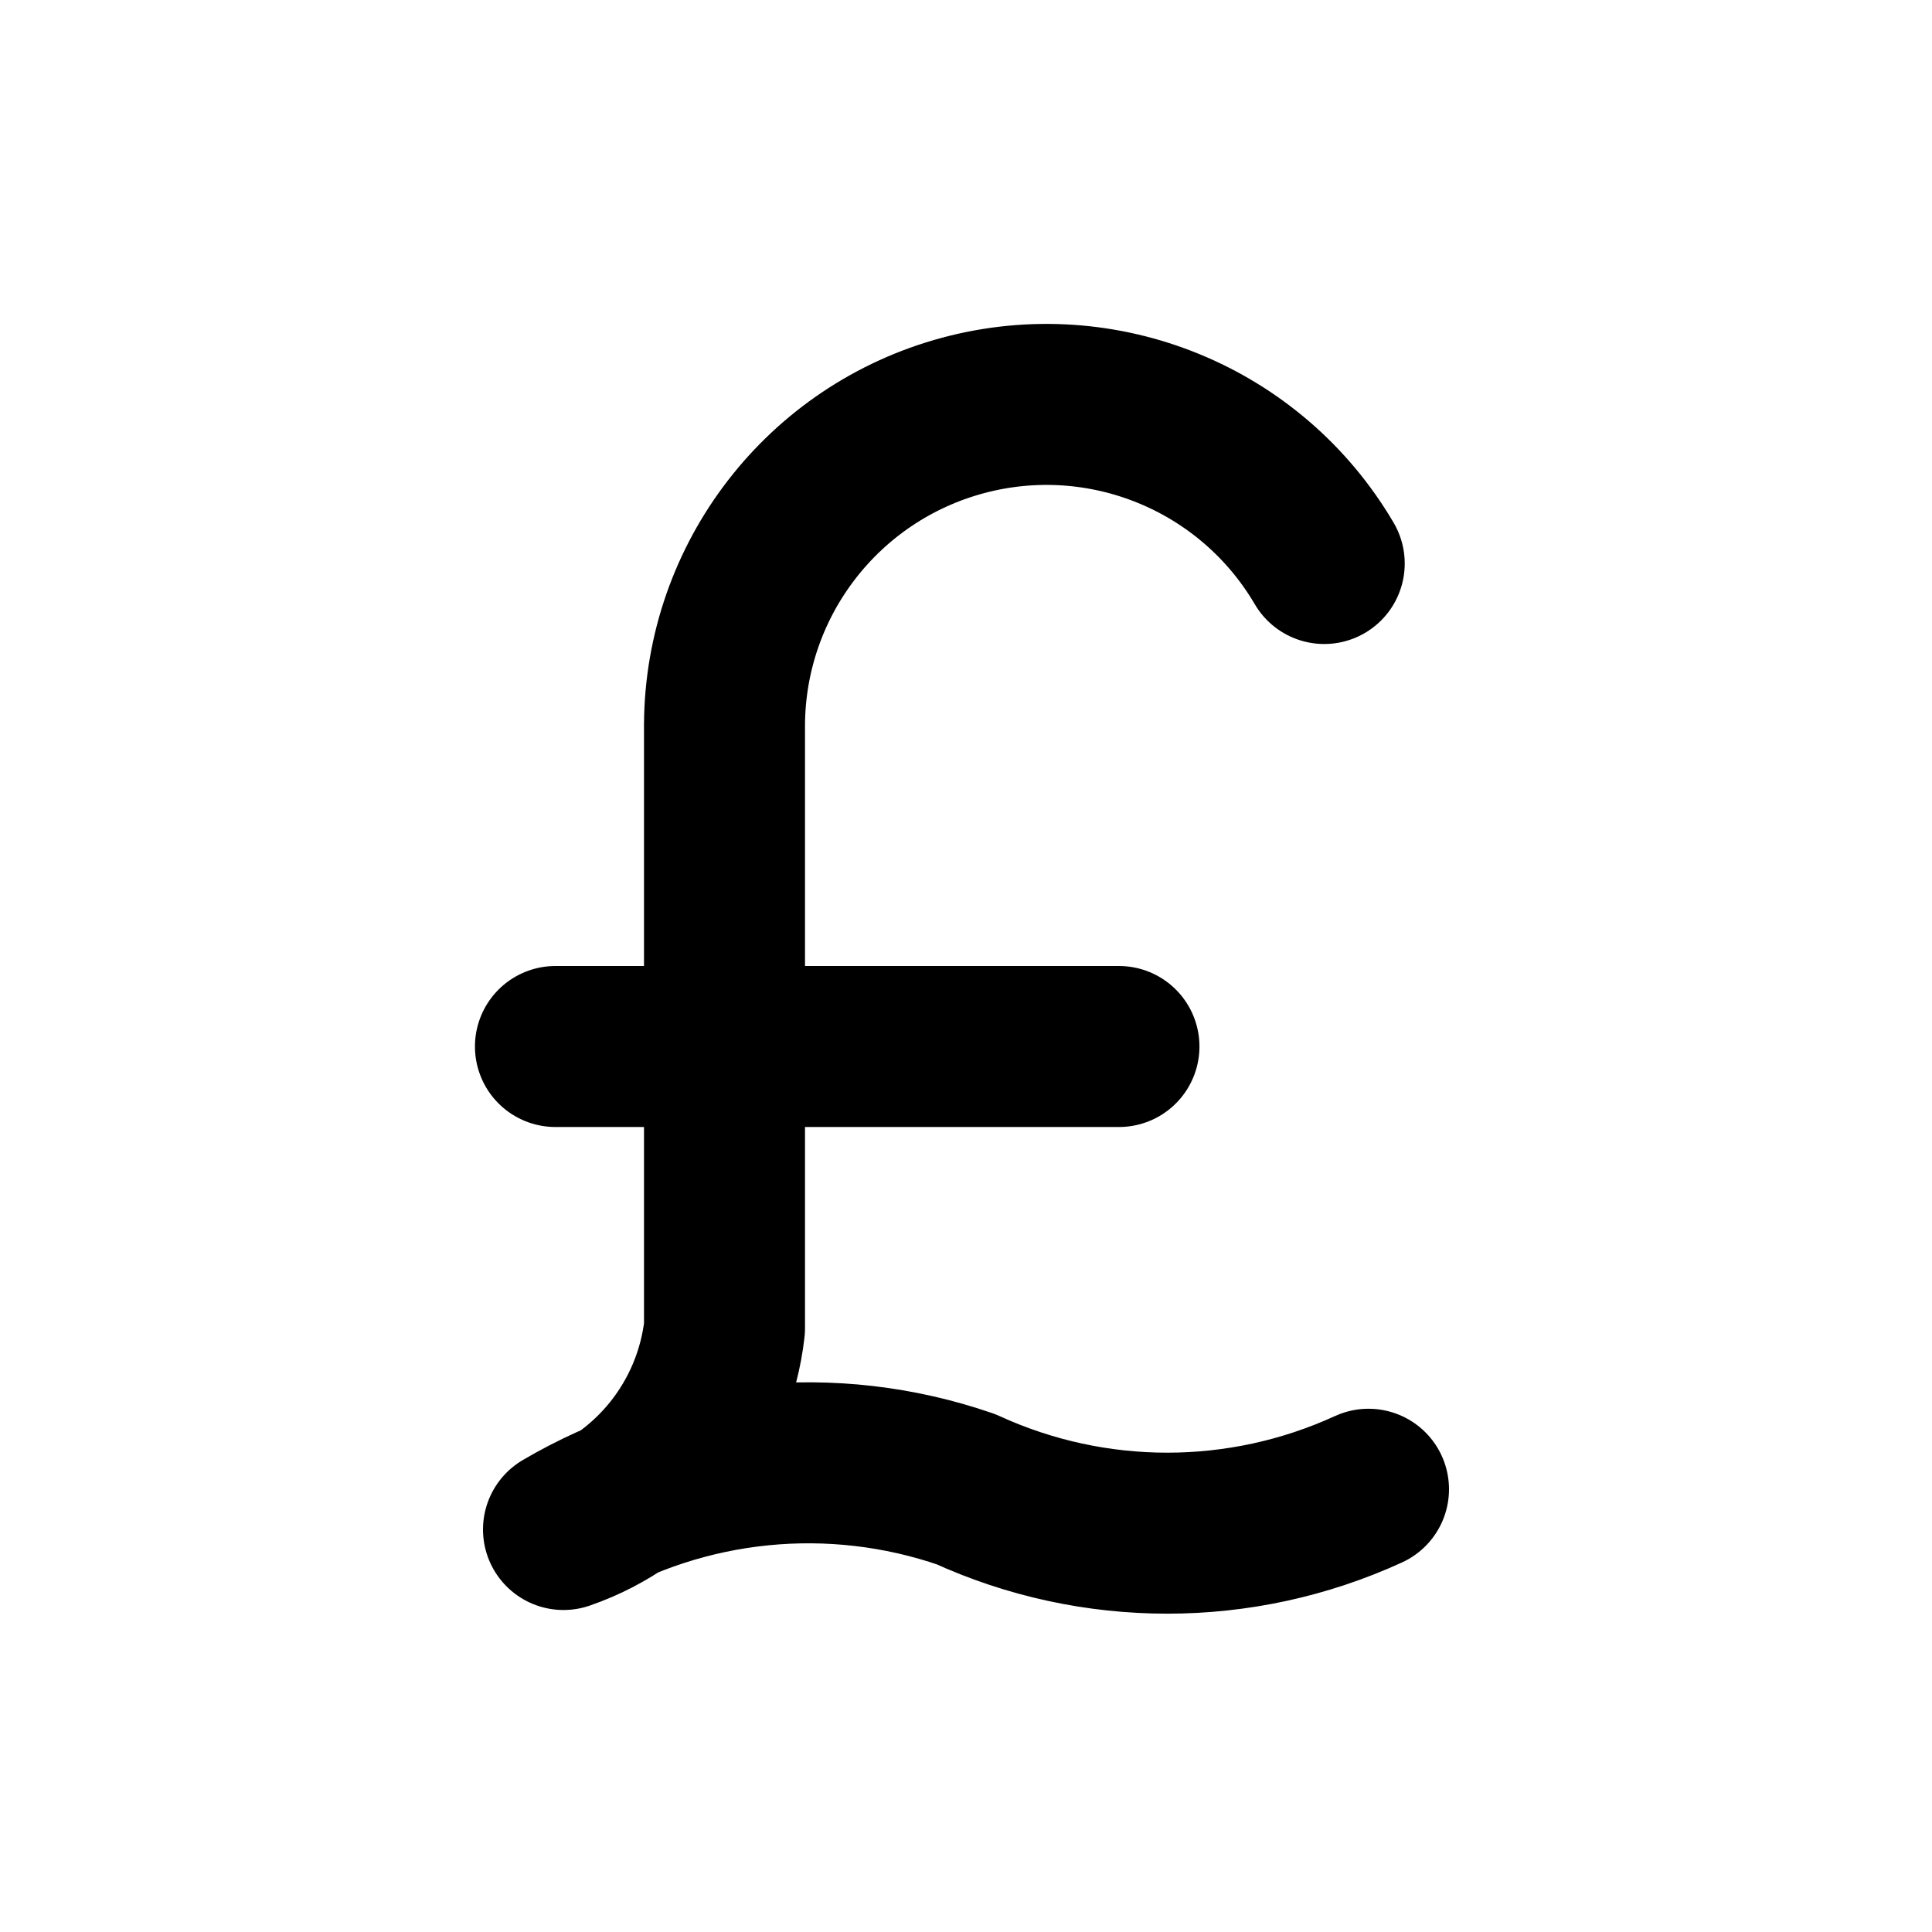
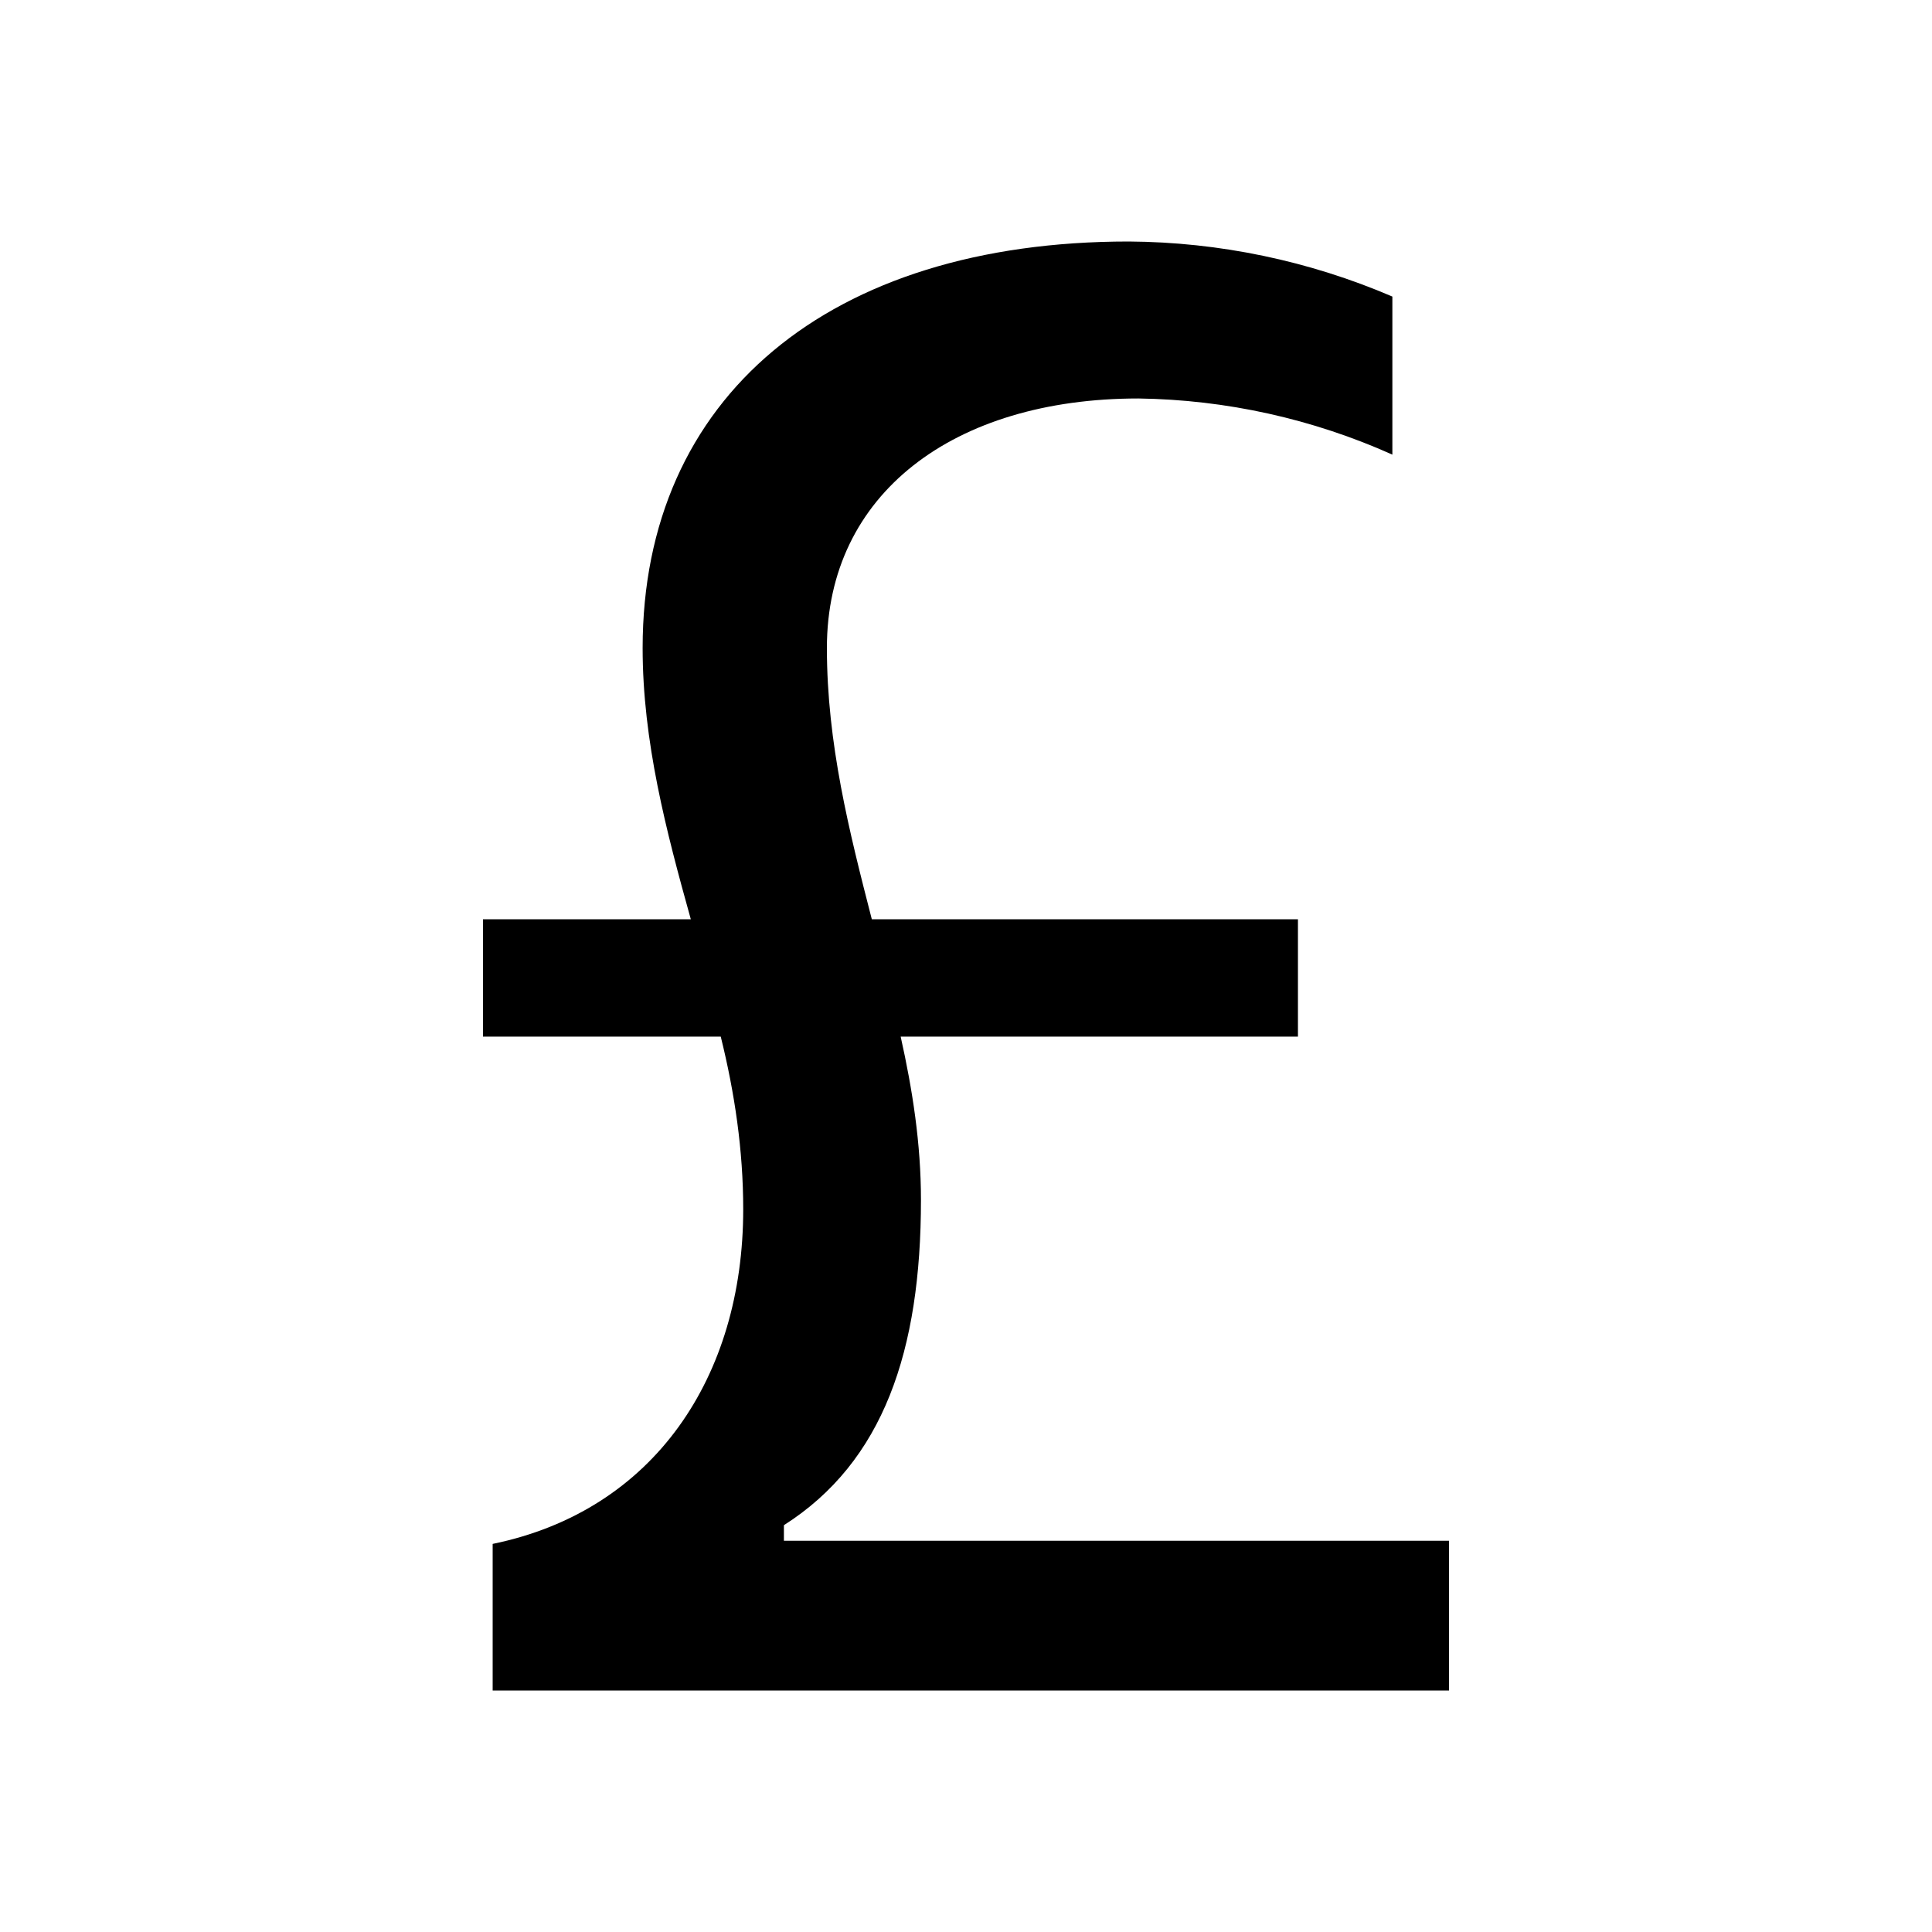
- <svg xmlns="http://www.w3.org/2000/svg" class="icon icon-tabler icon-tabler-currency-pound" width="24" height="24" viewBox="0 0 24 24" stroke-width="2" stroke="currentColor" fill="none" stroke-linecap="round" stroke-linejoin="round">
-   <path stroke="none" d="M0 0h24v24H0z" fill="none" />
-   <path d="M17 18.5a6 6 0 0 1 -5 0a6 6 0 0 0 -5 .5a3 3 0 0 0 2 -2.5v-7.5a4 4 0 0 1 7.45 -2m-2.55 6h-7" />
+ <svg xmlns="http://www.w3.org/2000/svg" width="16" height="16" fill="currentColor" class="bi bi-currency-pound" viewBox="0 0 16 16">
+   <path d="M4 8.585h1.969c.115.465.186.939.186 1.43 0 1.385-.736 2.496-2.075 2.771V14H12v-1.24H6.492v-.129c.825-.525 1.135-1.446 1.135-2.694 0-.465-.07-.913-.168-1.352h3.29v-.972H7.22c-.186-.723-.372-1.455-.372-2.247 0-1.274 1.047-2.066 2.58-2.066a5.32 5.32 0 0 1 2.103.465V2.456A5.629 5.629 0 0 0 9.348 2C6.865 2 5.322 3.291 5.322 5.366c0 .775.195 1.515.399 2.247H4v.972z" />
</svg>
